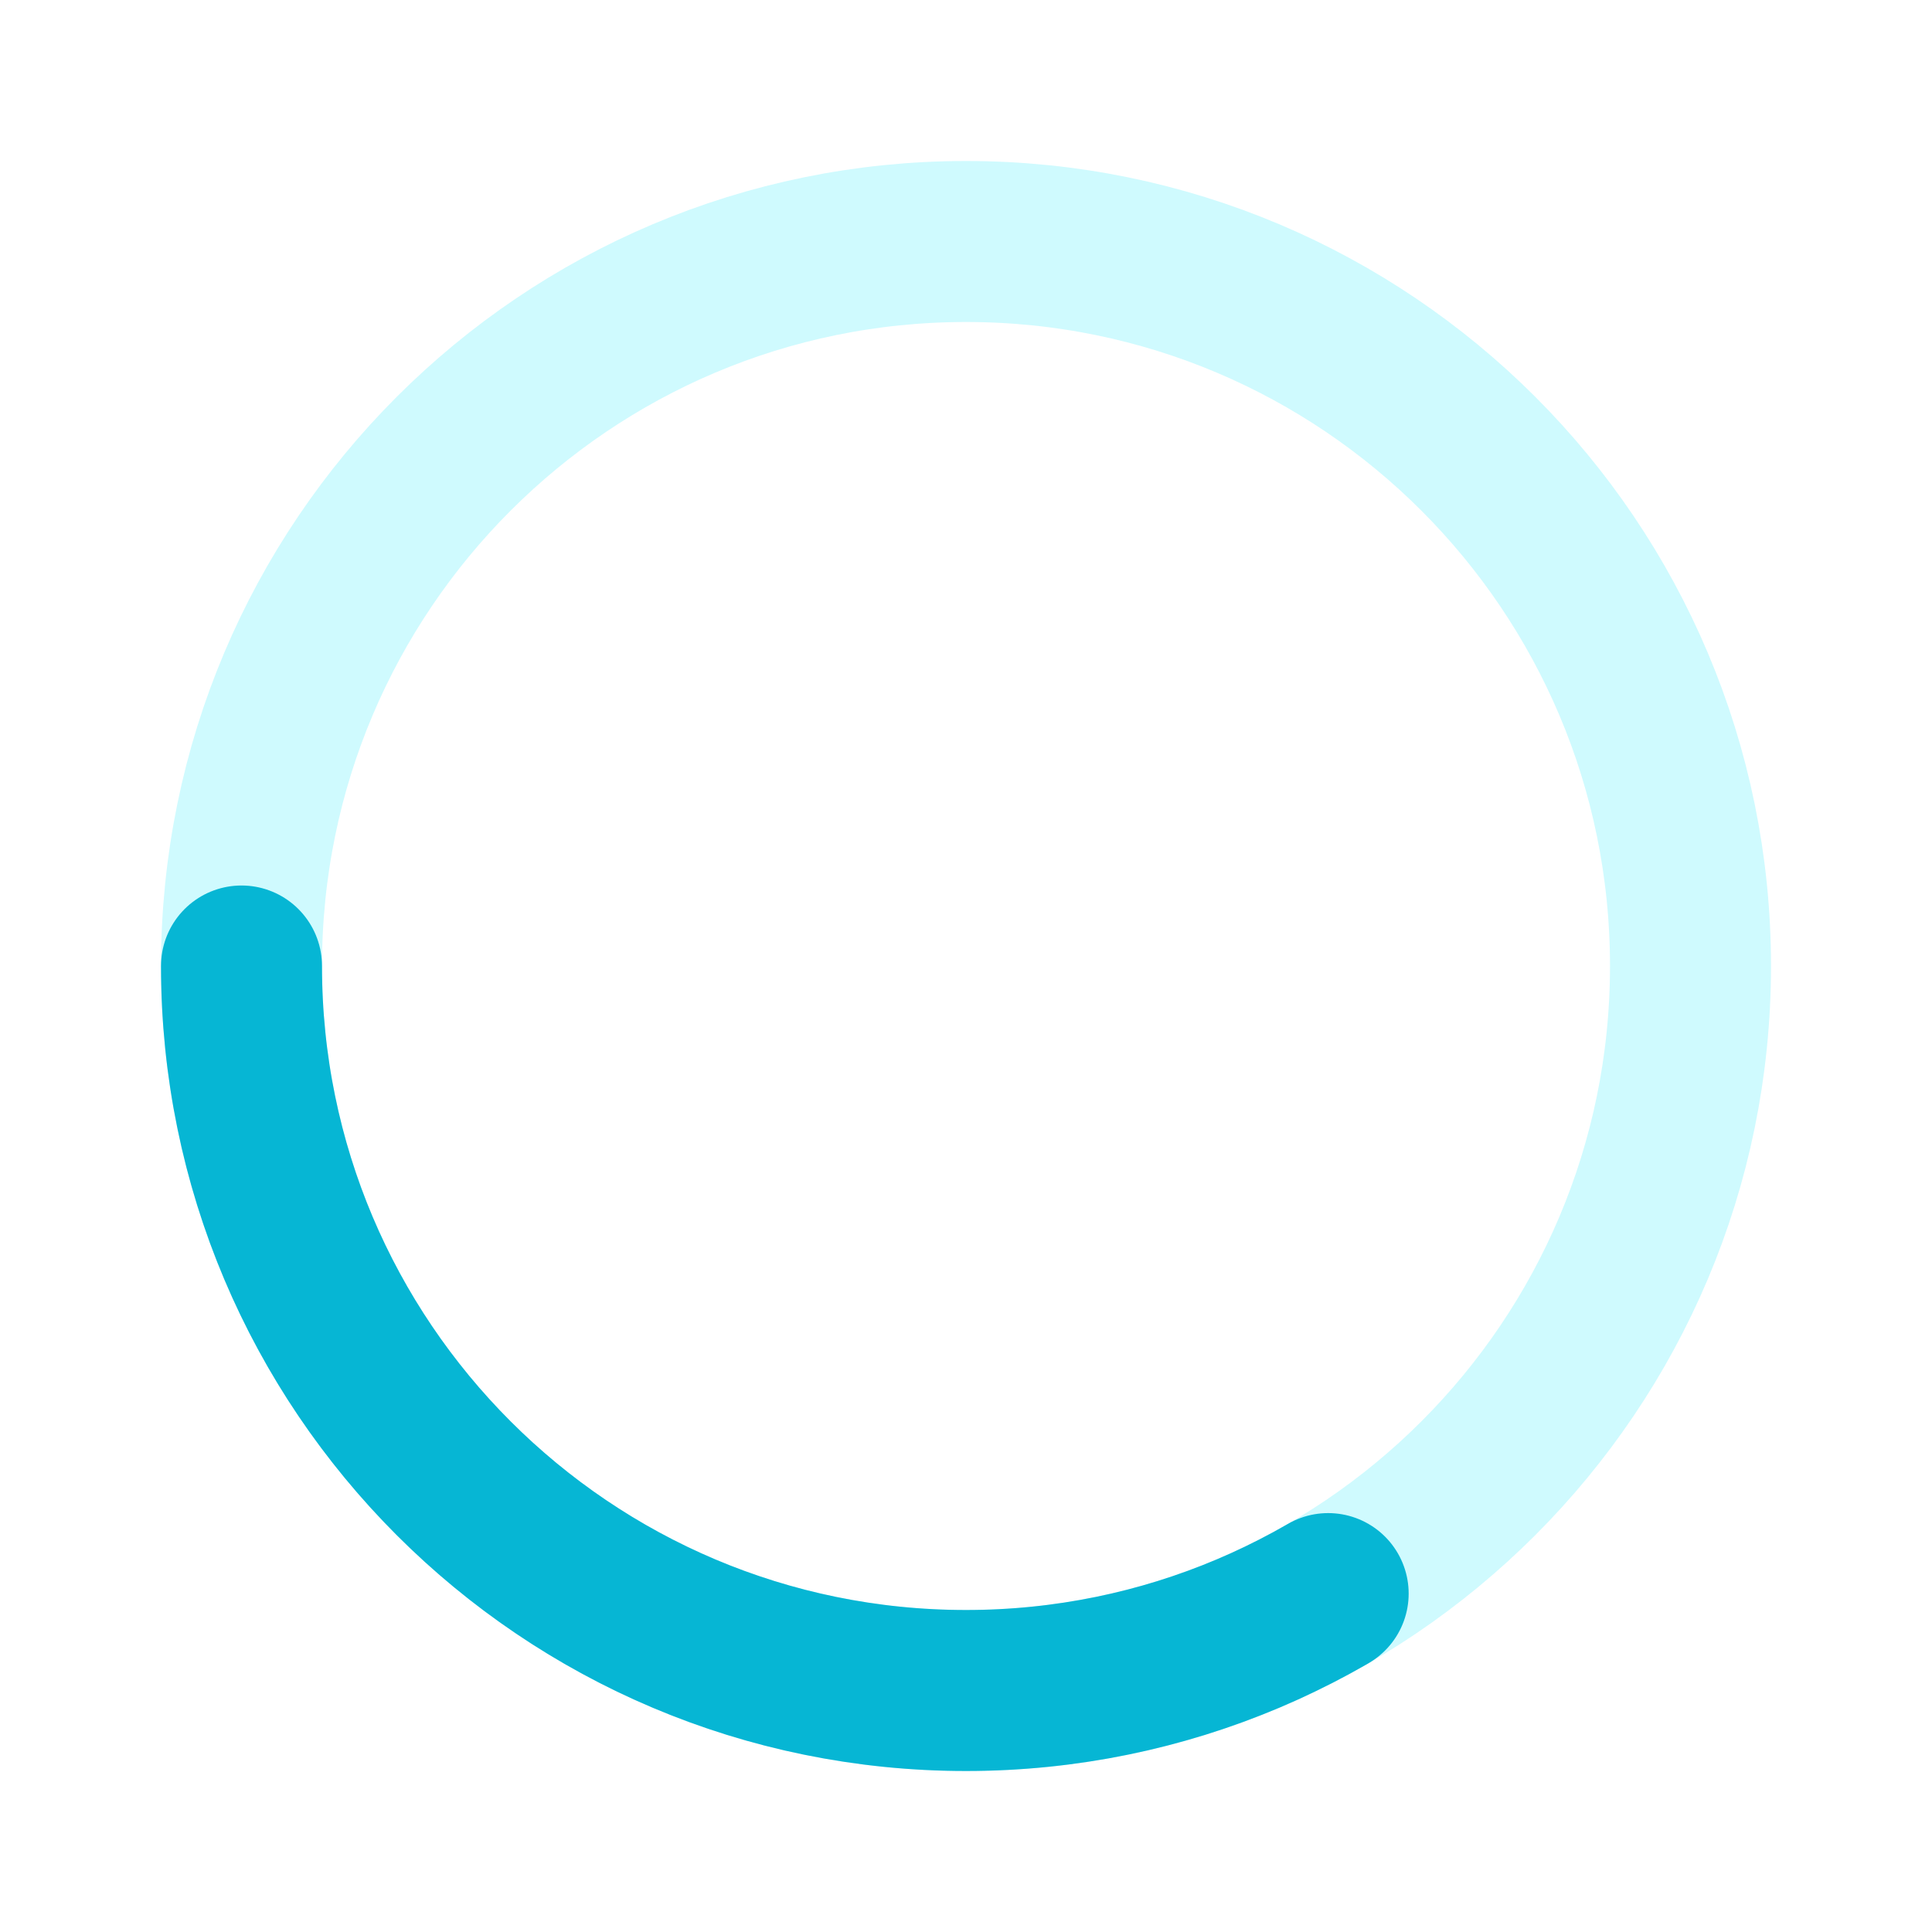
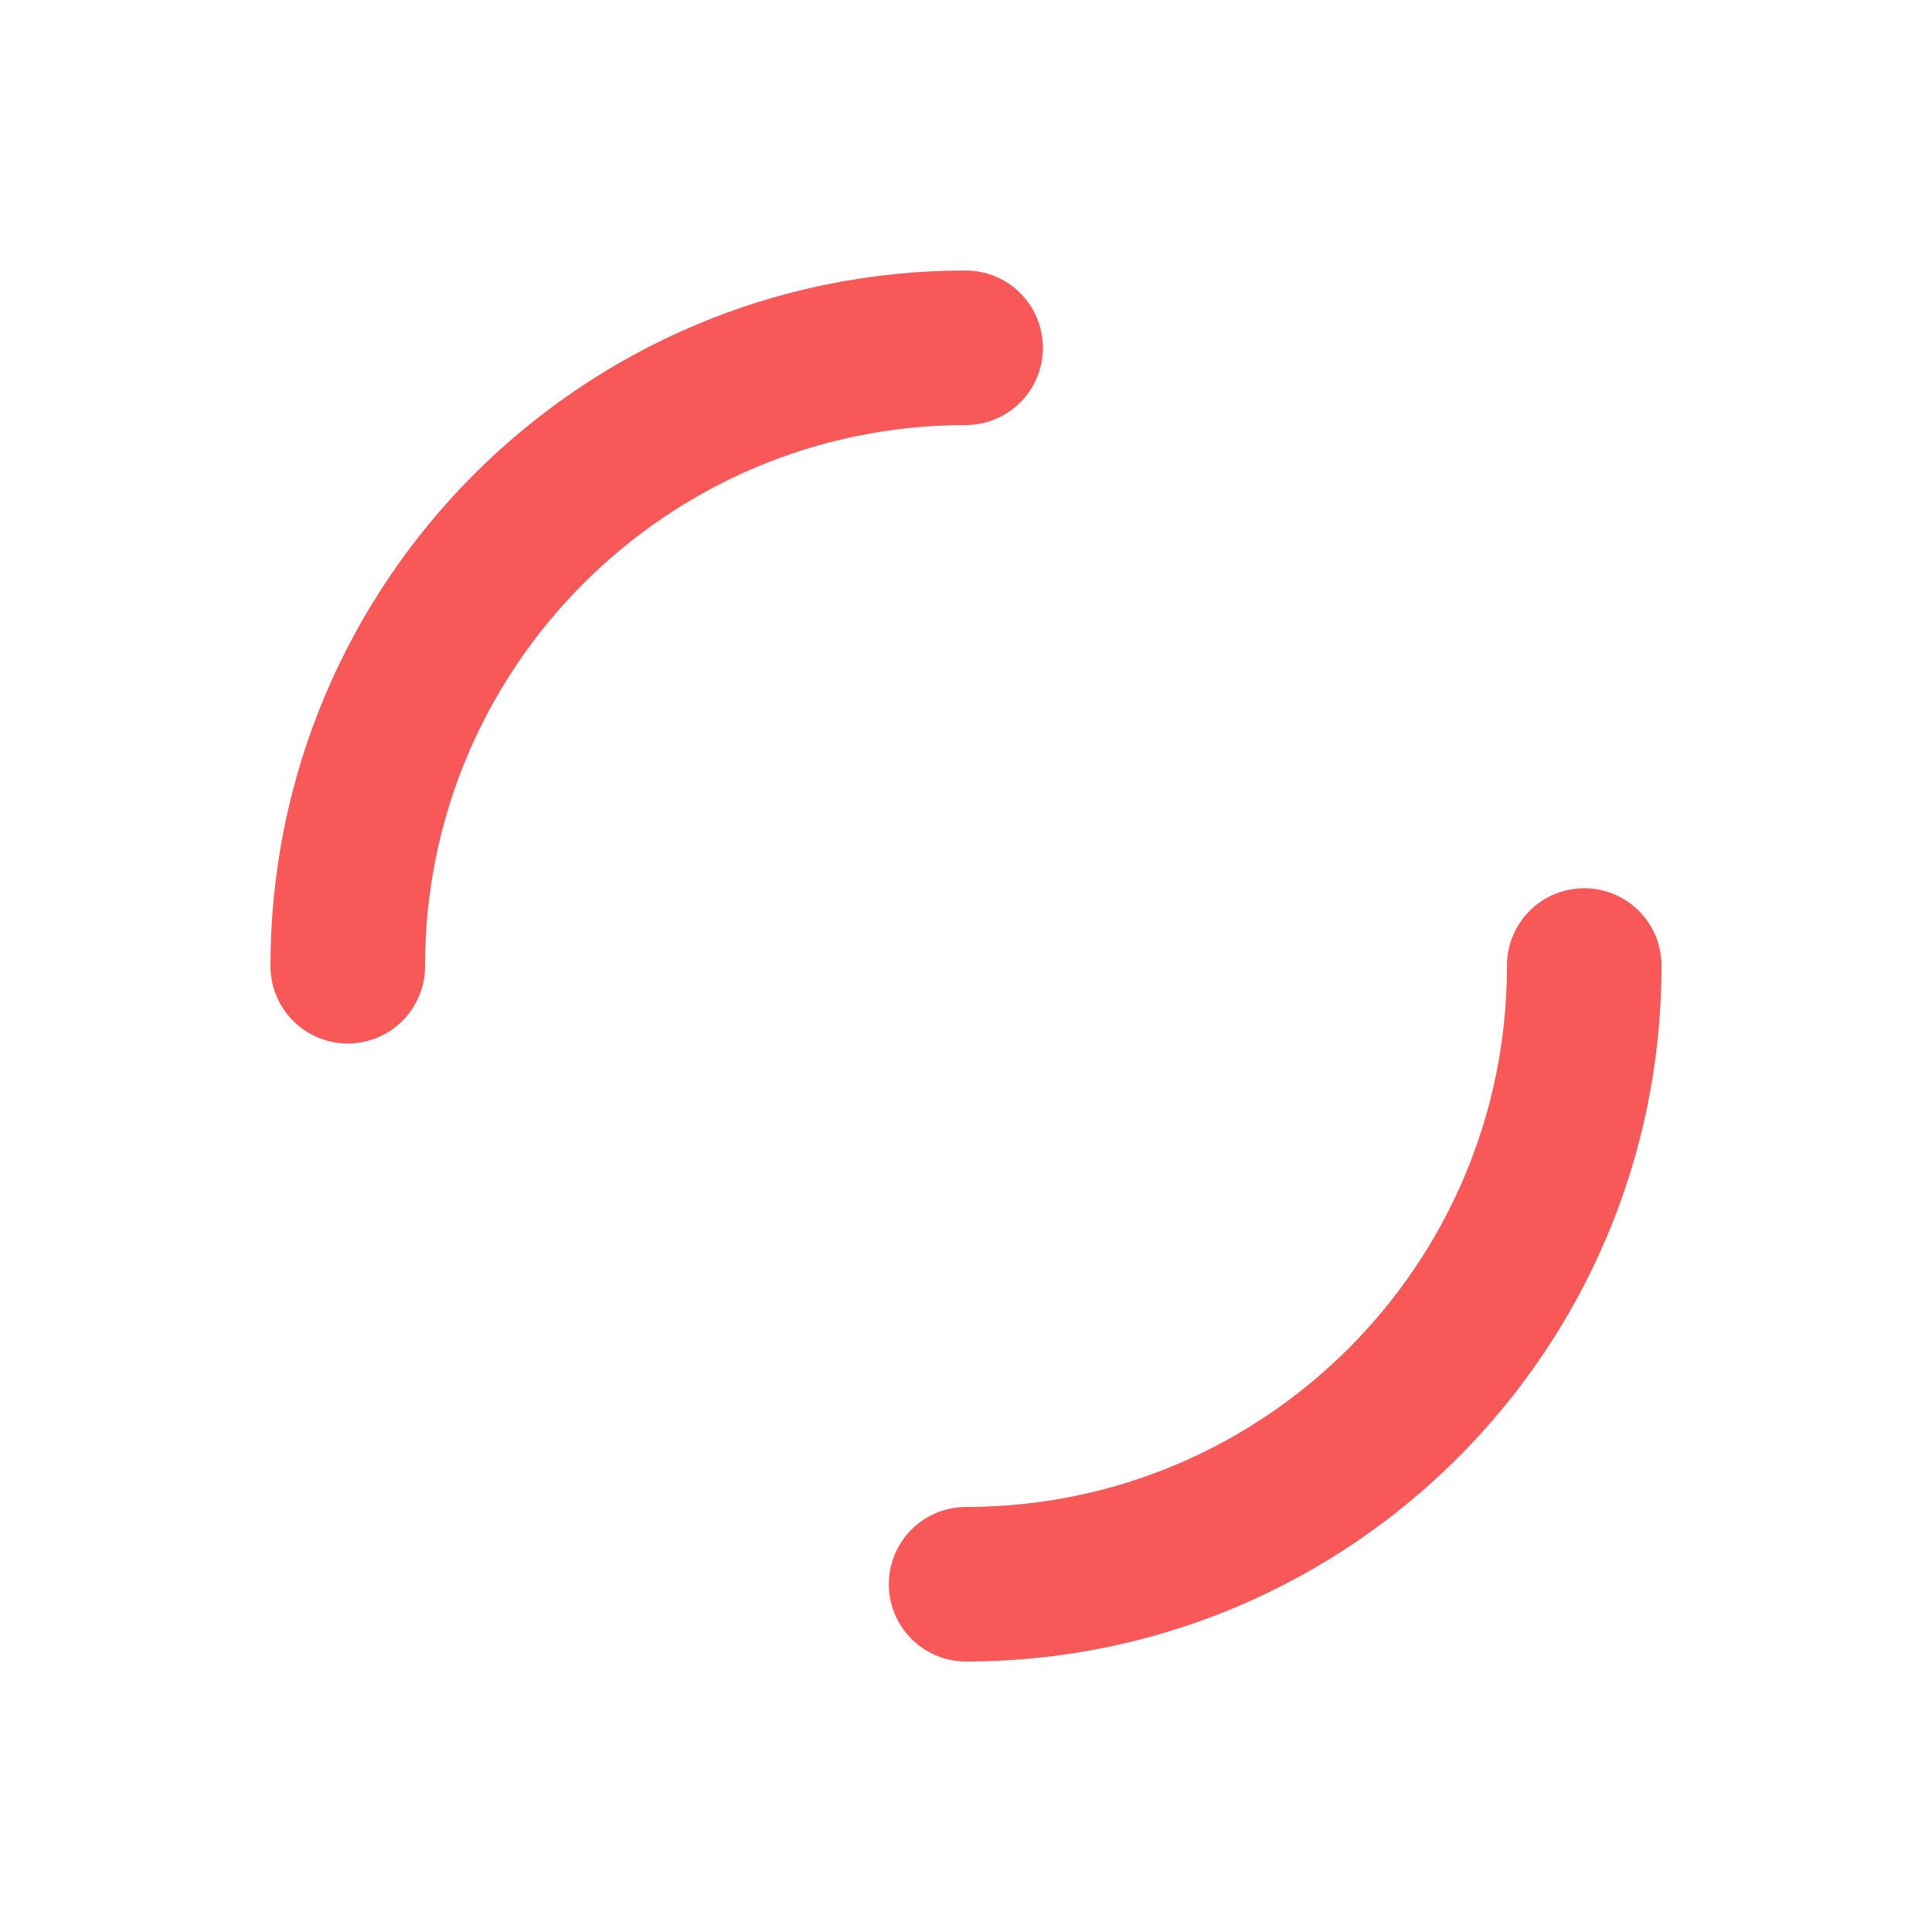
- <svg xmlns="http://www.w3.org/2000/svg" viewBox="0 0 24 24" fill="none">
-   <circle cx="12" cy="12" r="9" stroke-width="2" stroke="#cffafe" />
-   <path d="M3,12a9,9 0 1,0 18,0a9,9 0 1,0 -18,0" stroke-width="2" stroke="#06b6d4" stroke-dasharray="56.549" stroke-dashoffset="37.699" stroke-linecap="round" stroke-linejoin="round" />
+ <svg xmlns="http://www.w3.org/2000/svg" style="margin: auto; background: rgb(255, 255, 255); display: block; shape-rendering: auto;" width="200px" height="200px" viewBox="0 0 100 100" preserveAspectRatio="xMidYMid">
+   <circle cx="50" cy="50" r="32" stroke-width="8" stroke="#f95858" stroke-dasharray="50.265 50.265" fill="none" stroke-linecap="round">
+     <animateTransform attributeName="transform" type="rotate" repeatCount="indefinite" dur="1s" keyTimes="0;1" values="0 50 50;360 50 50" />
+   </circle>
</svg>
